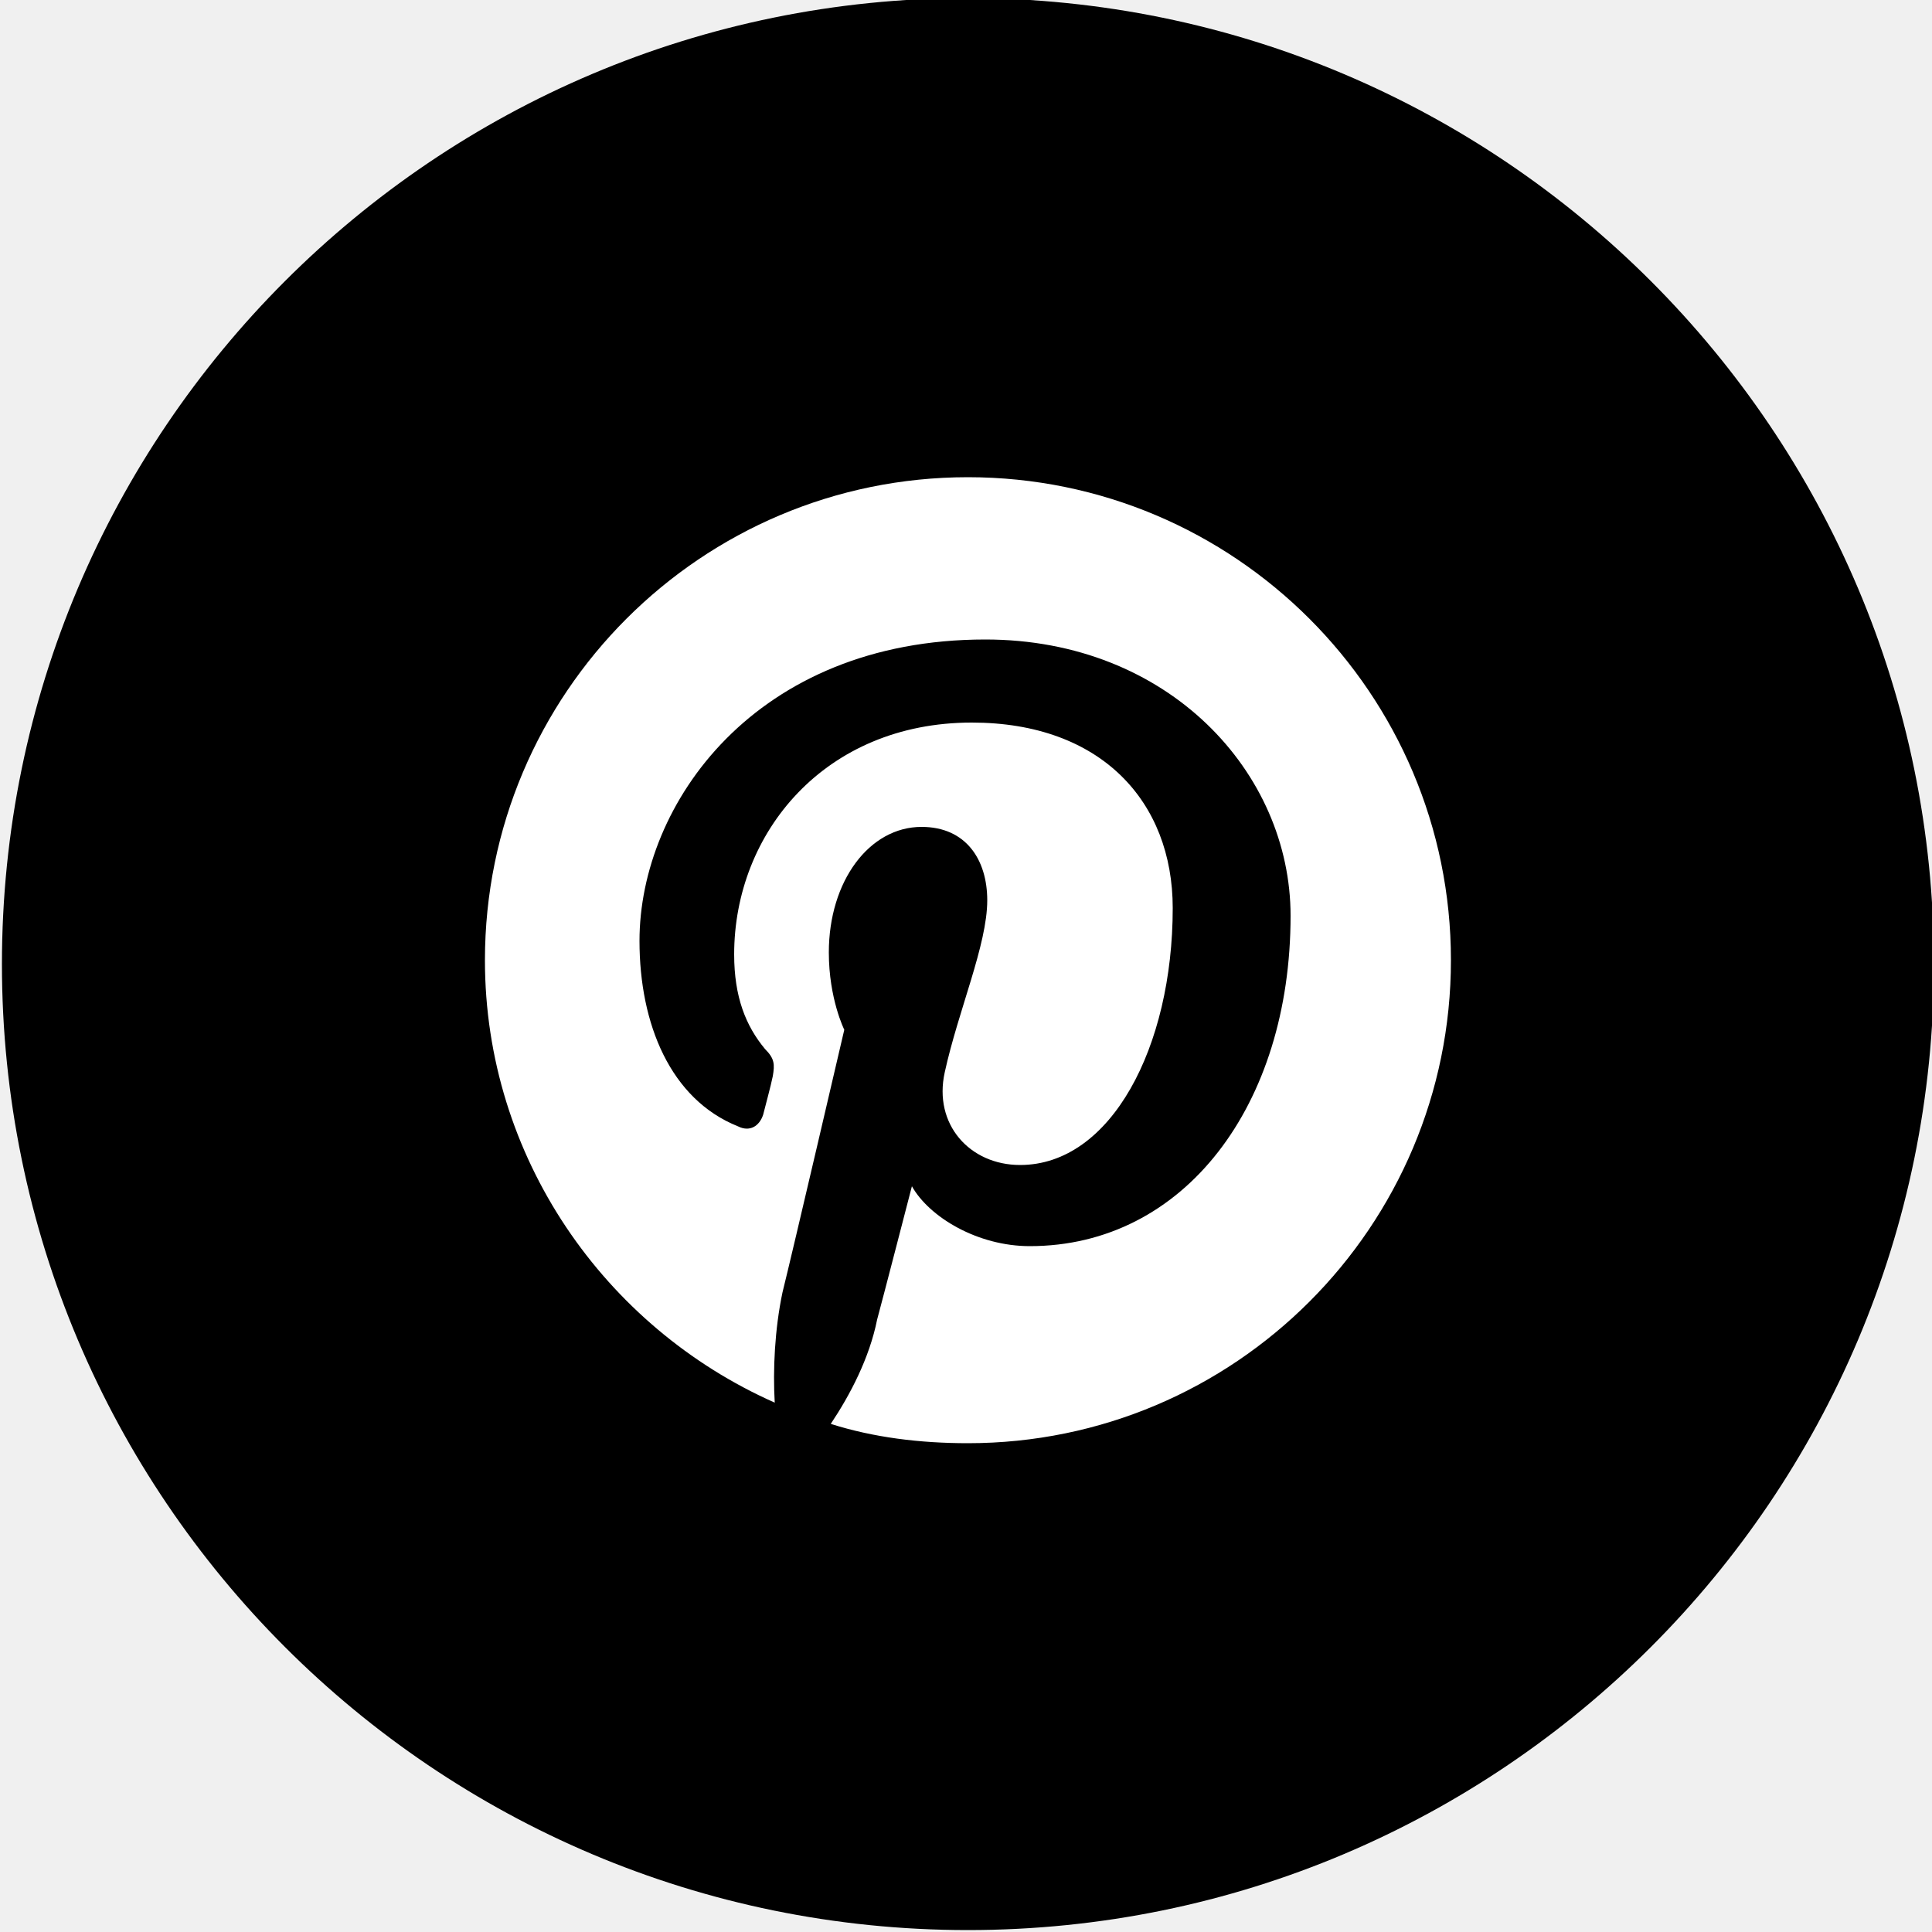
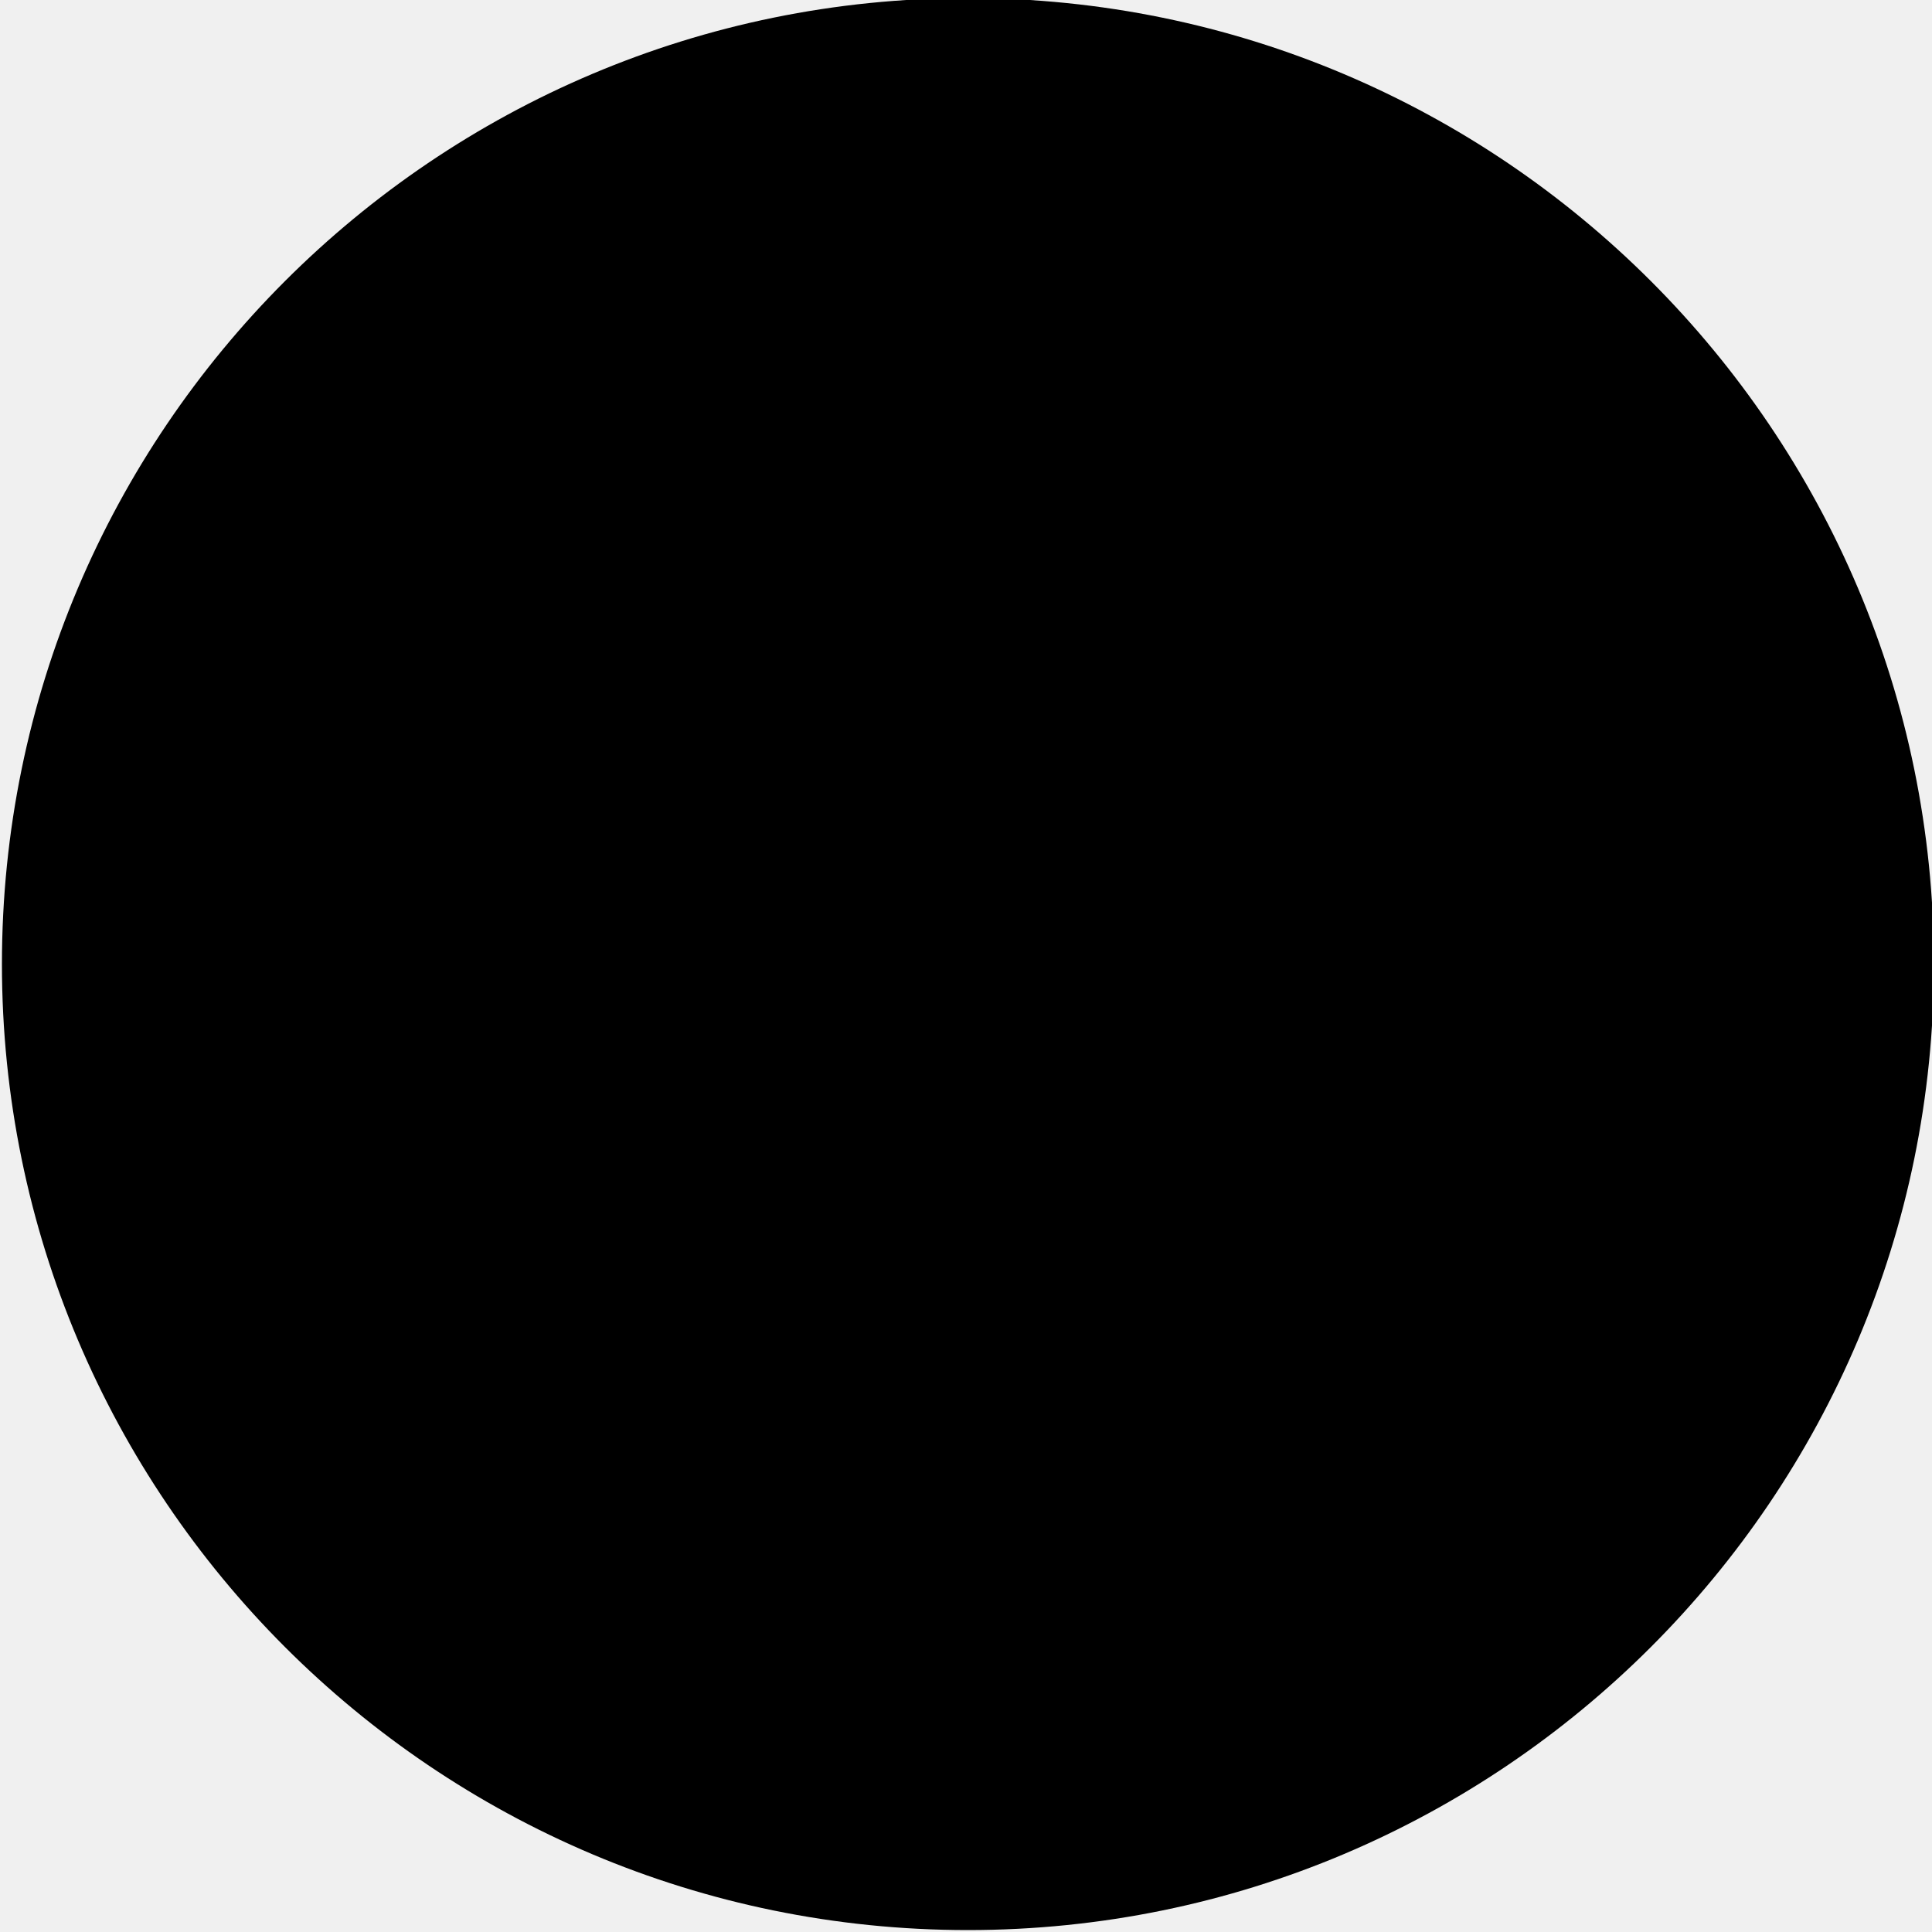
<svg xmlns="http://www.w3.org/2000/svg" viewBox="0 0 100 100" enable-background="new 0 0 100 100">
-   <path class="social__icon--background" d="M50.1 99.9c27.6 0 50-22.4 50-50s-22.4-50-50-50-50 22.4-50 50 22.4 50 50 50" />
-   <path class="social__icon--symbol" fill="#fff" d="M50.1 24.7c-13.8 0-25 11.2-25 25 0 10.2 6.2 19 15 22.9-.1-1.7 0-3.8.4-5.7.5-2 3.2-13.6 3.2-13.6s-.8-1.6-.8-4c0-3.7 2.1-6.5 4.8-6.5 2.3 0 3.4 1.7 3.4 3.8 0 2.3-1.5 5.7-2.2 8.9-.6 2.7 1.3 4.8 3.9 4.8 4.7 0 7.9-6.1 7.9-13.3 0-5.5-3.7-9.6-10.4-9.6-7.6 0-12.3 5.7-12.3 12 0 2.2.6 3.7 1.6 4.9.5.5.5.8.4 1.4-.1.5-.4 1.6-.5 2-.2.6-.7.9-1.3.6-3.5-1.4-5.1-5.3-5.1-9.6 0-7.1 6-15.6 17.9-15.6 9.5 0 15.8 6.9 15.8 14.3 0 9.8-5.5 17.1-13.5 17.1-2.7 0-5.2-1.5-6.1-3.1 0 0-1.5 5.8-1.8 6.9-.4 2-1.4 3.9-2.4 5.4 2.2.7 4.6 1 7.1 1 13.8 0 25-11.2 25-25s-11.2-25-25-25" />
+   <path fill="#000" d="M50.1 99.9c27.6 0 50-22.4 50-50s-22.4-50-50-50-50 22.4-50 50 22.4 50 50 50" />
+   <path fill="currentColor" d="M50.1 24.7c-13.8 0-25 11.2-25 25 0 10.2 6.2 19 15 22.9-.1-1.7 0-3.8.4-5.7.5-2 3.2-13.6 3.2-13.6s-.8-1.6-.8-4c0-3.7 2.1-6.5 4.8-6.5 2.3 0 3.4 1.7 3.4 3.8 0 2.3-1.5 5.7-2.2 8.9-.6 2.7 1.3 4.8 3.9 4.8 4.7 0 7.9-6.1 7.9-13.3 0-5.5-3.7-9.6-10.4-9.6-7.6 0-12.3 5.7-12.3 12 0 2.2.6 3.7 1.6 4.9.5.5.5.8.4 1.4-.1.5-.4 1.6-.5 2-.2.6-.7.9-1.3.6-3.5-1.4-5.1-5.3-5.1-9.6 0-7.1 6-15.6 17.9-15.6 9.5 0 15.8 6.9 15.8 14.3 0 9.8-5.5 17.1-13.5 17.1-2.7 0-5.2-1.5-6.1-3.1 0 0-1.5 5.8-1.8 6.9-.4 2-1.4 3.9-2.4 5.4 2.2.7 4.6 1 7.1 1 13.8 0 25-11.2 25-25s-11.2-25-25-25" />
</svg>
